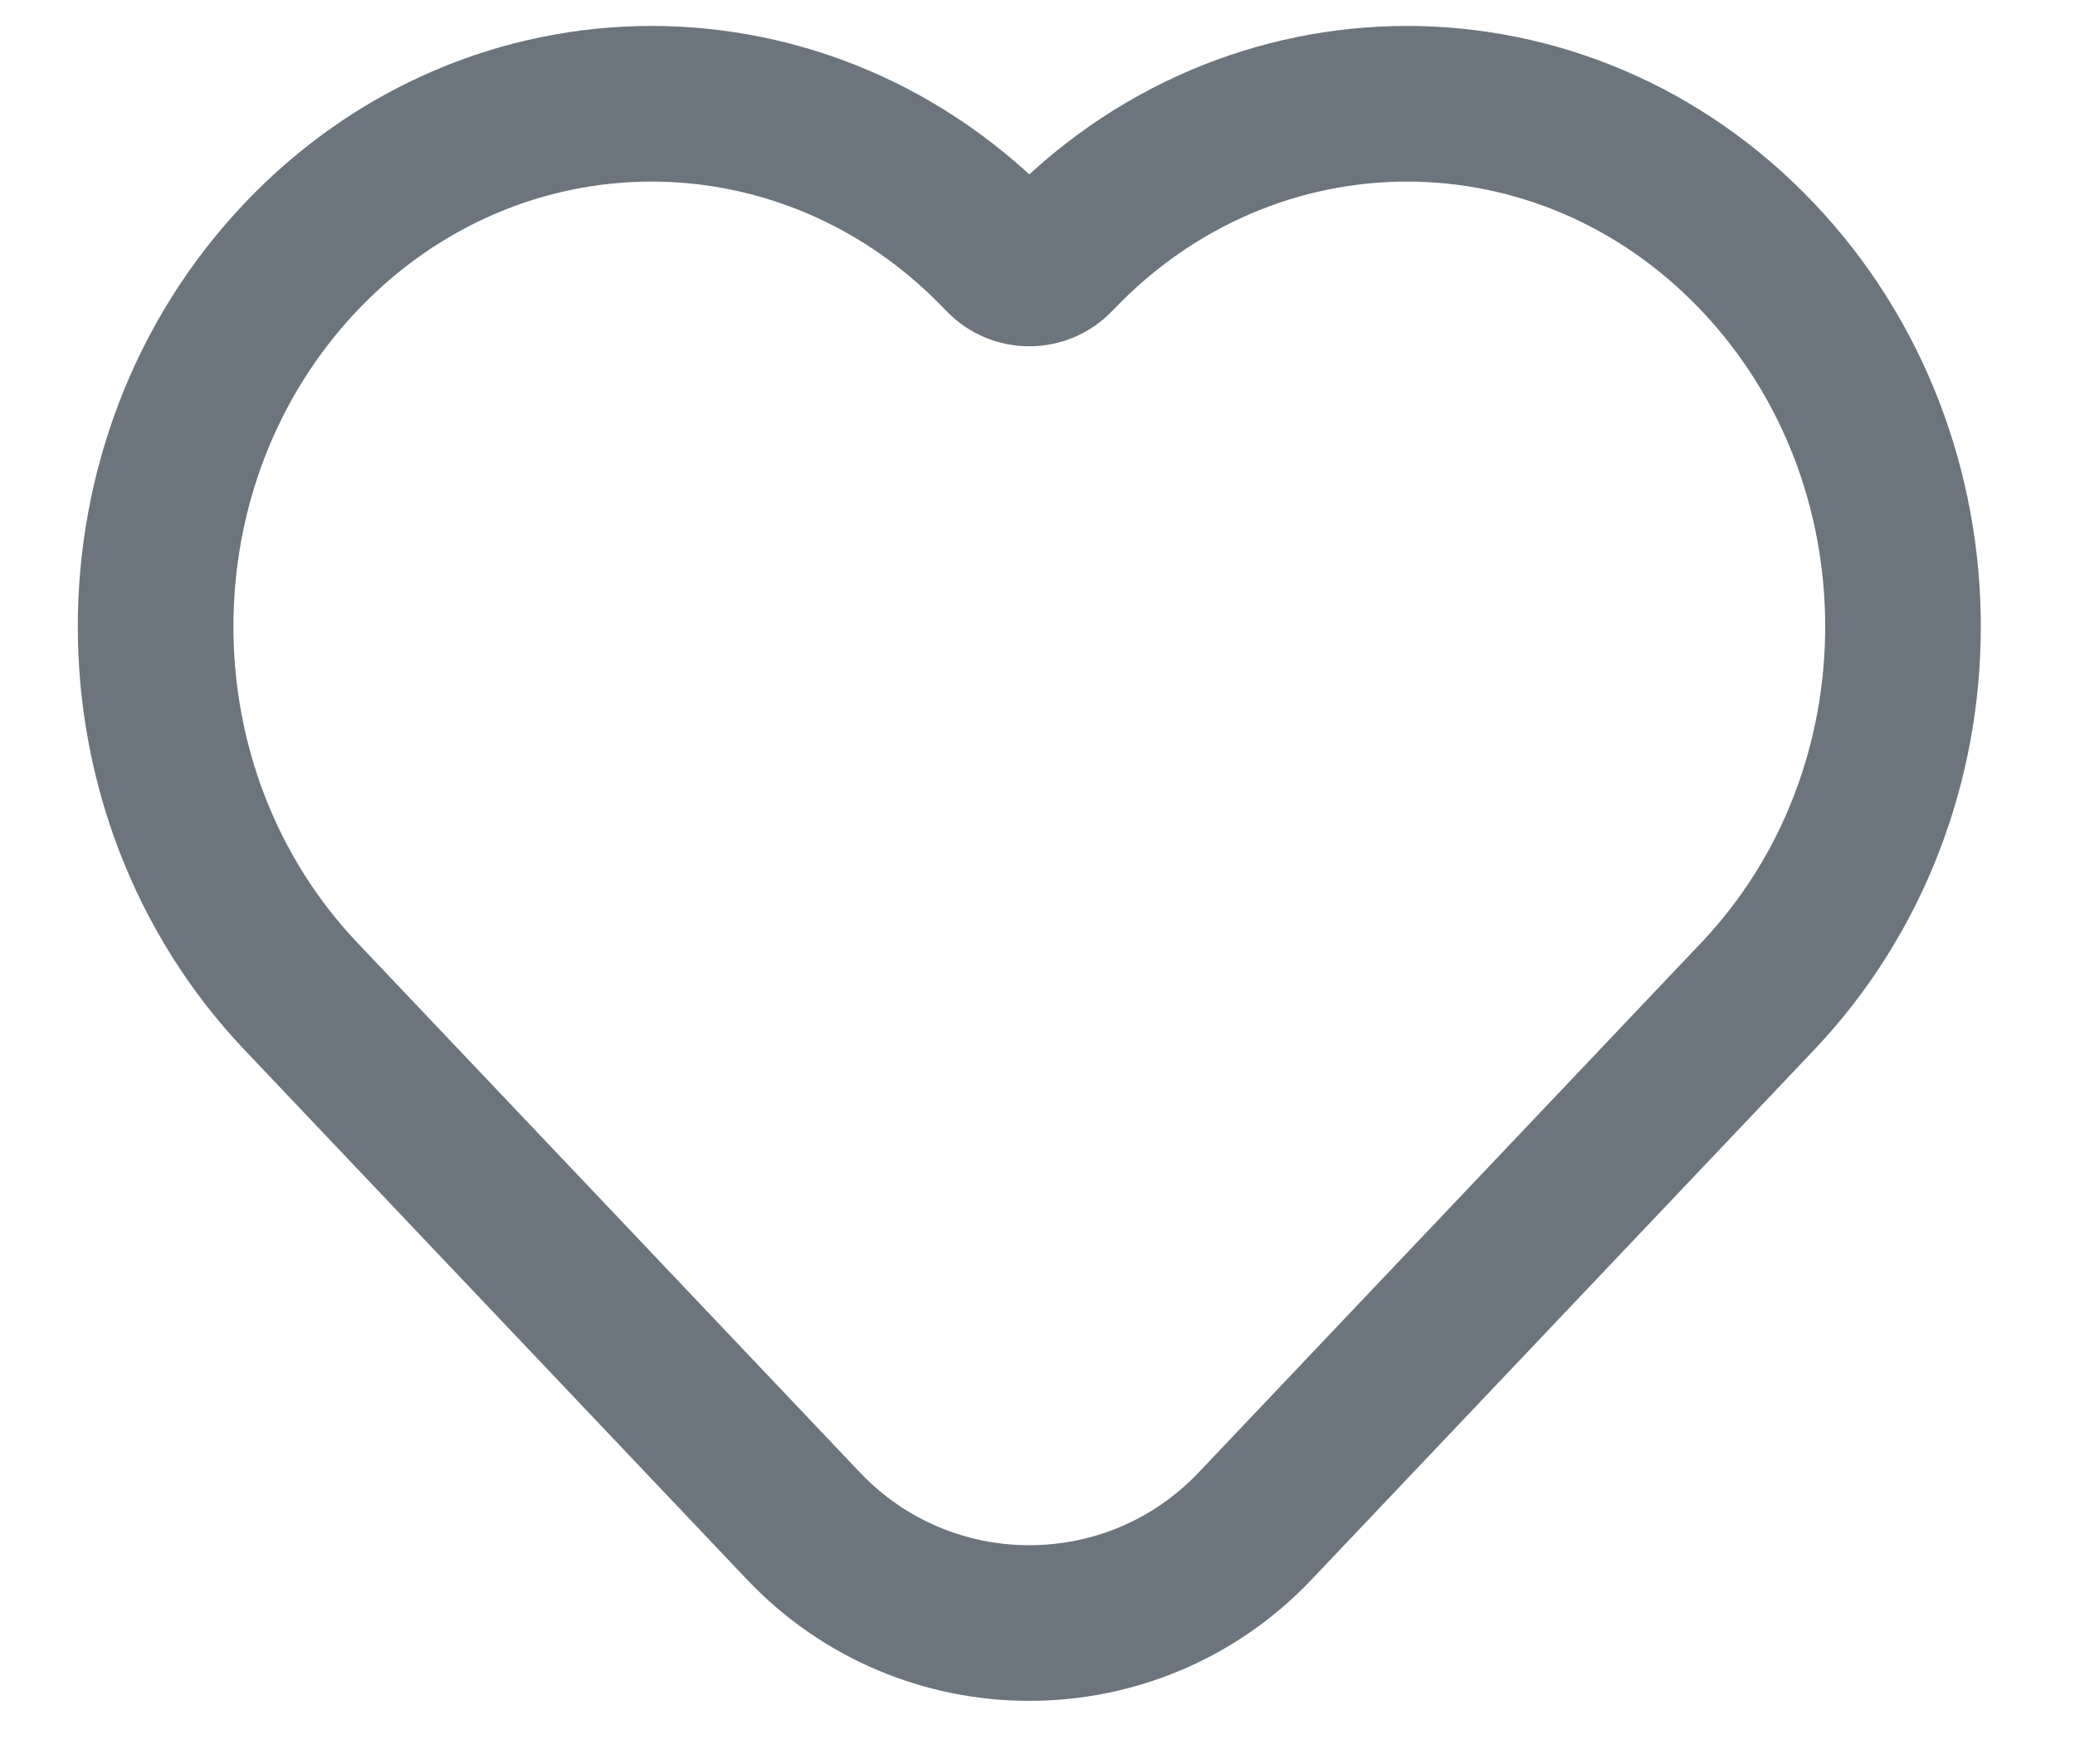
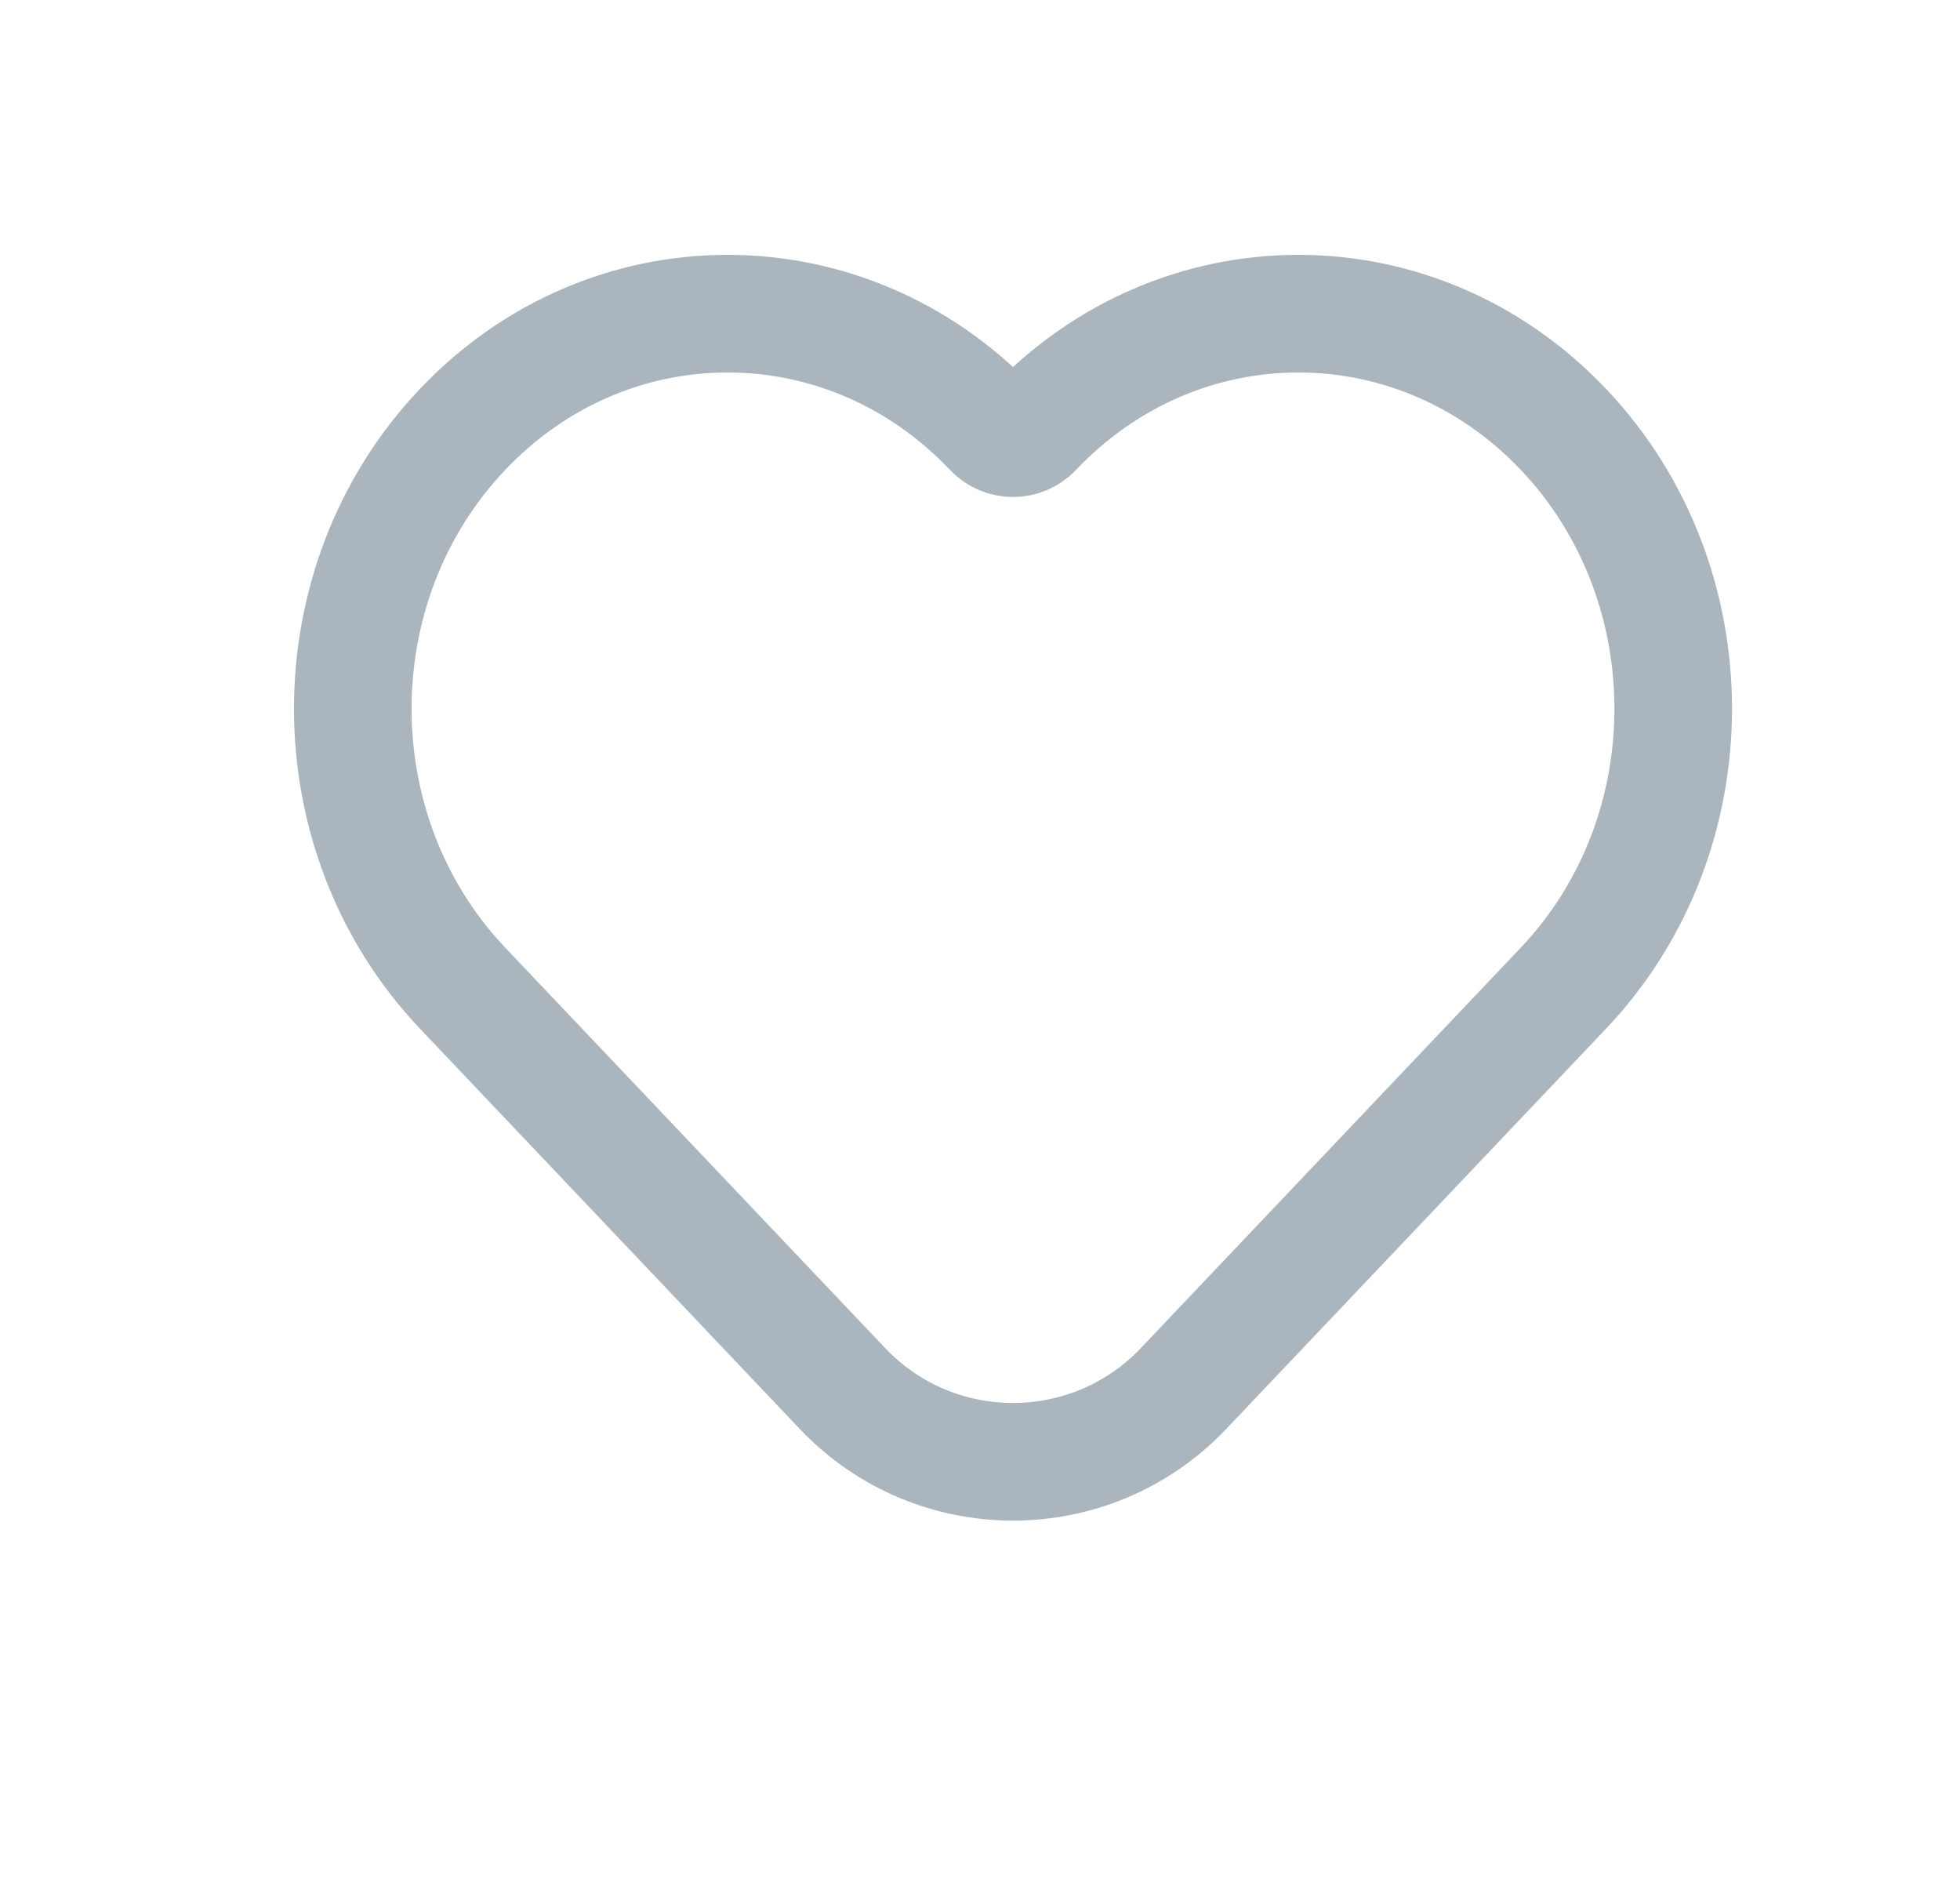
- <svg xmlns="http://www.w3.org/2000/svg" width="20" height="17" viewBox="0 0 20 17" fill="none">
-   <path d="M2.9 9.601L7.745 14.707C8.928 15.953 10.914 15.953 12.097 14.707L16.942 9.601C18.809 7.633 18.809 4.443 16.942 2.476C15.075 0.508 12.048 0.508 10.181 2.476V2.476C10.04 2.625 9.802 2.625 9.661 2.476V2.476C7.794 0.508 4.767 0.508 2.9 2.476C1.033 4.443 1.033 7.633 2.9 9.601Z" stroke="#6C757D" stroke-width="1.5" />
+ <svg xmlns="http://www.w3.org/2000/svg" width="25" height="24" viewBox="0 0 25 24" fill="none">
+   <path d="M5.9 12.601L10.745 17.706C11.928 18.953 13.914 18.953 15.097 17.706L19.942 12.601C21.809 10.633 21.809 7.443 19.942 5.476C18.075 3.508 15.048 3.508 13.181 5.476V5.476C13.04 5.625 12.802 5.625 12.661 5.476V5.476C10.794 3.508 7.767 3.508 5.9 5.476C4.033 7.443 4.033 10.633 5.9 12.601Z" stroke="#ABB5BE" stroke-width="1.5" />
</svg>
